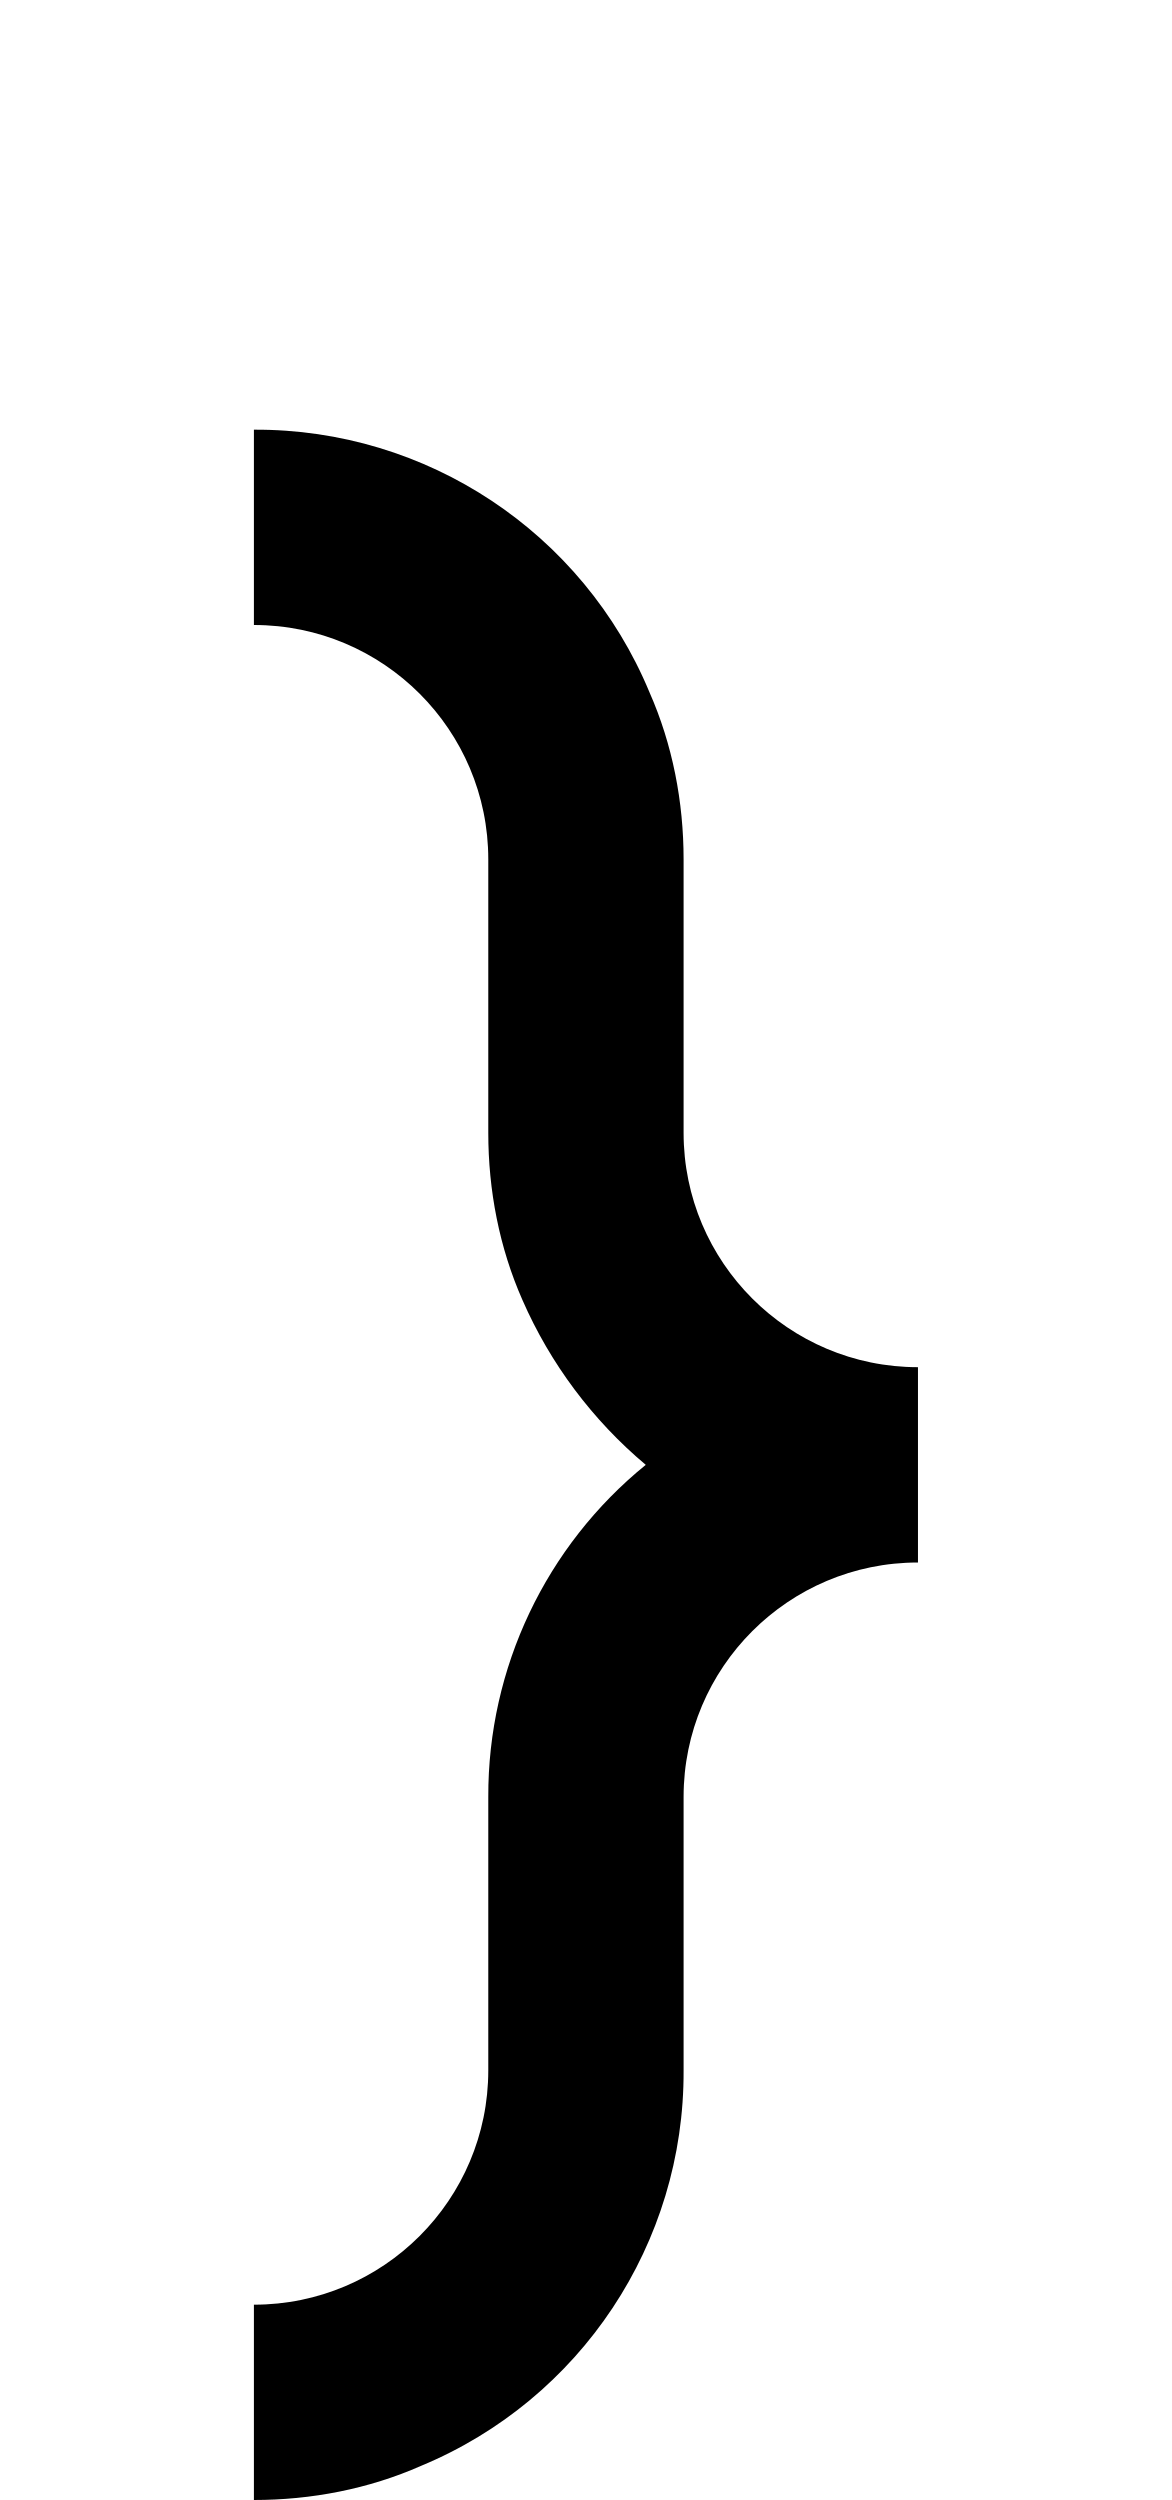
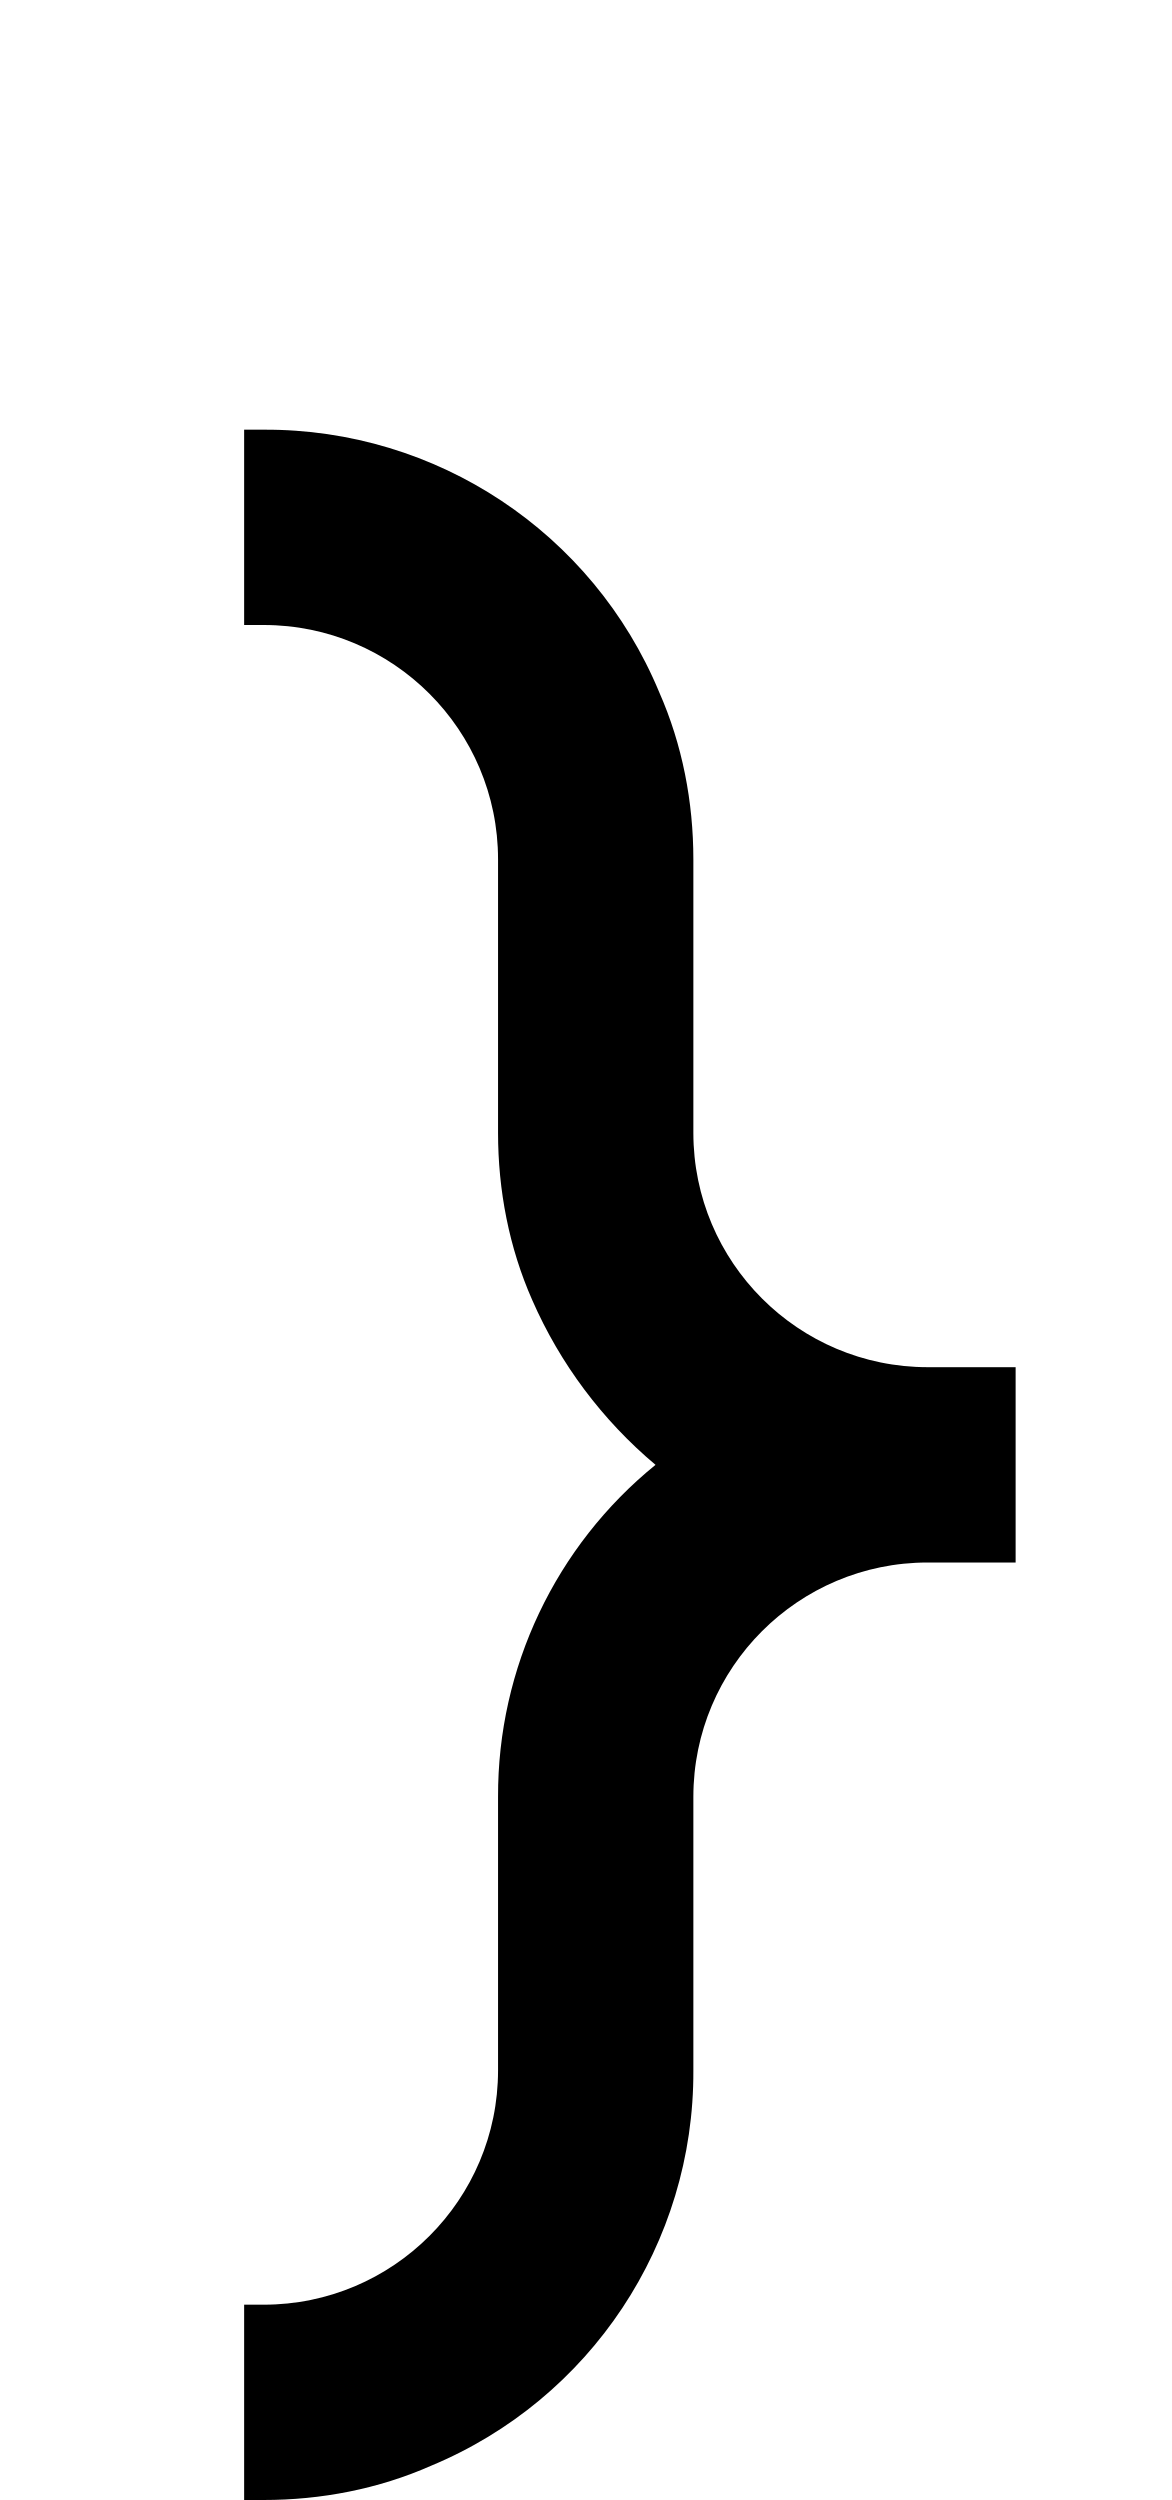
<svg xmlns="http://www.w3.org/2000/svg" viewBox="0 0 960 2048">
-   <path d="M428 1065c-19-43-28-90-28-137V704c0-106-86-192-192-192V352a349 349 0 0 1 324 215c19 43 28 90 28 137v224c0 106 86 192 192 192v160c-106 0-192 86-192 192v224a349 349 0 0 1-215 324c-43 19-90 28-137 28v-160c106 0 192-86 192-192v-224a349 349 0 0 1 129-272 370 370 0 0 1-101-135Z" />
+   <path d="M436 1065c-19-43-28-90-28-137V704c0-106-86-192-192-192h-16V352h16a349 349 0 0 1 324 215c19 43 28 90 28 137v224c0 106 86 192 192 192h72v160h-72c-106 0-192 86-192 192v224a349 349 0 0 1-215 324c-43 19-90 28-137 28h-16v-160h16c106 0 192-86 192-192v-224a349 349 0 0 1 129-272 370 370 0 0 1-101-135Z" />
</svg>
